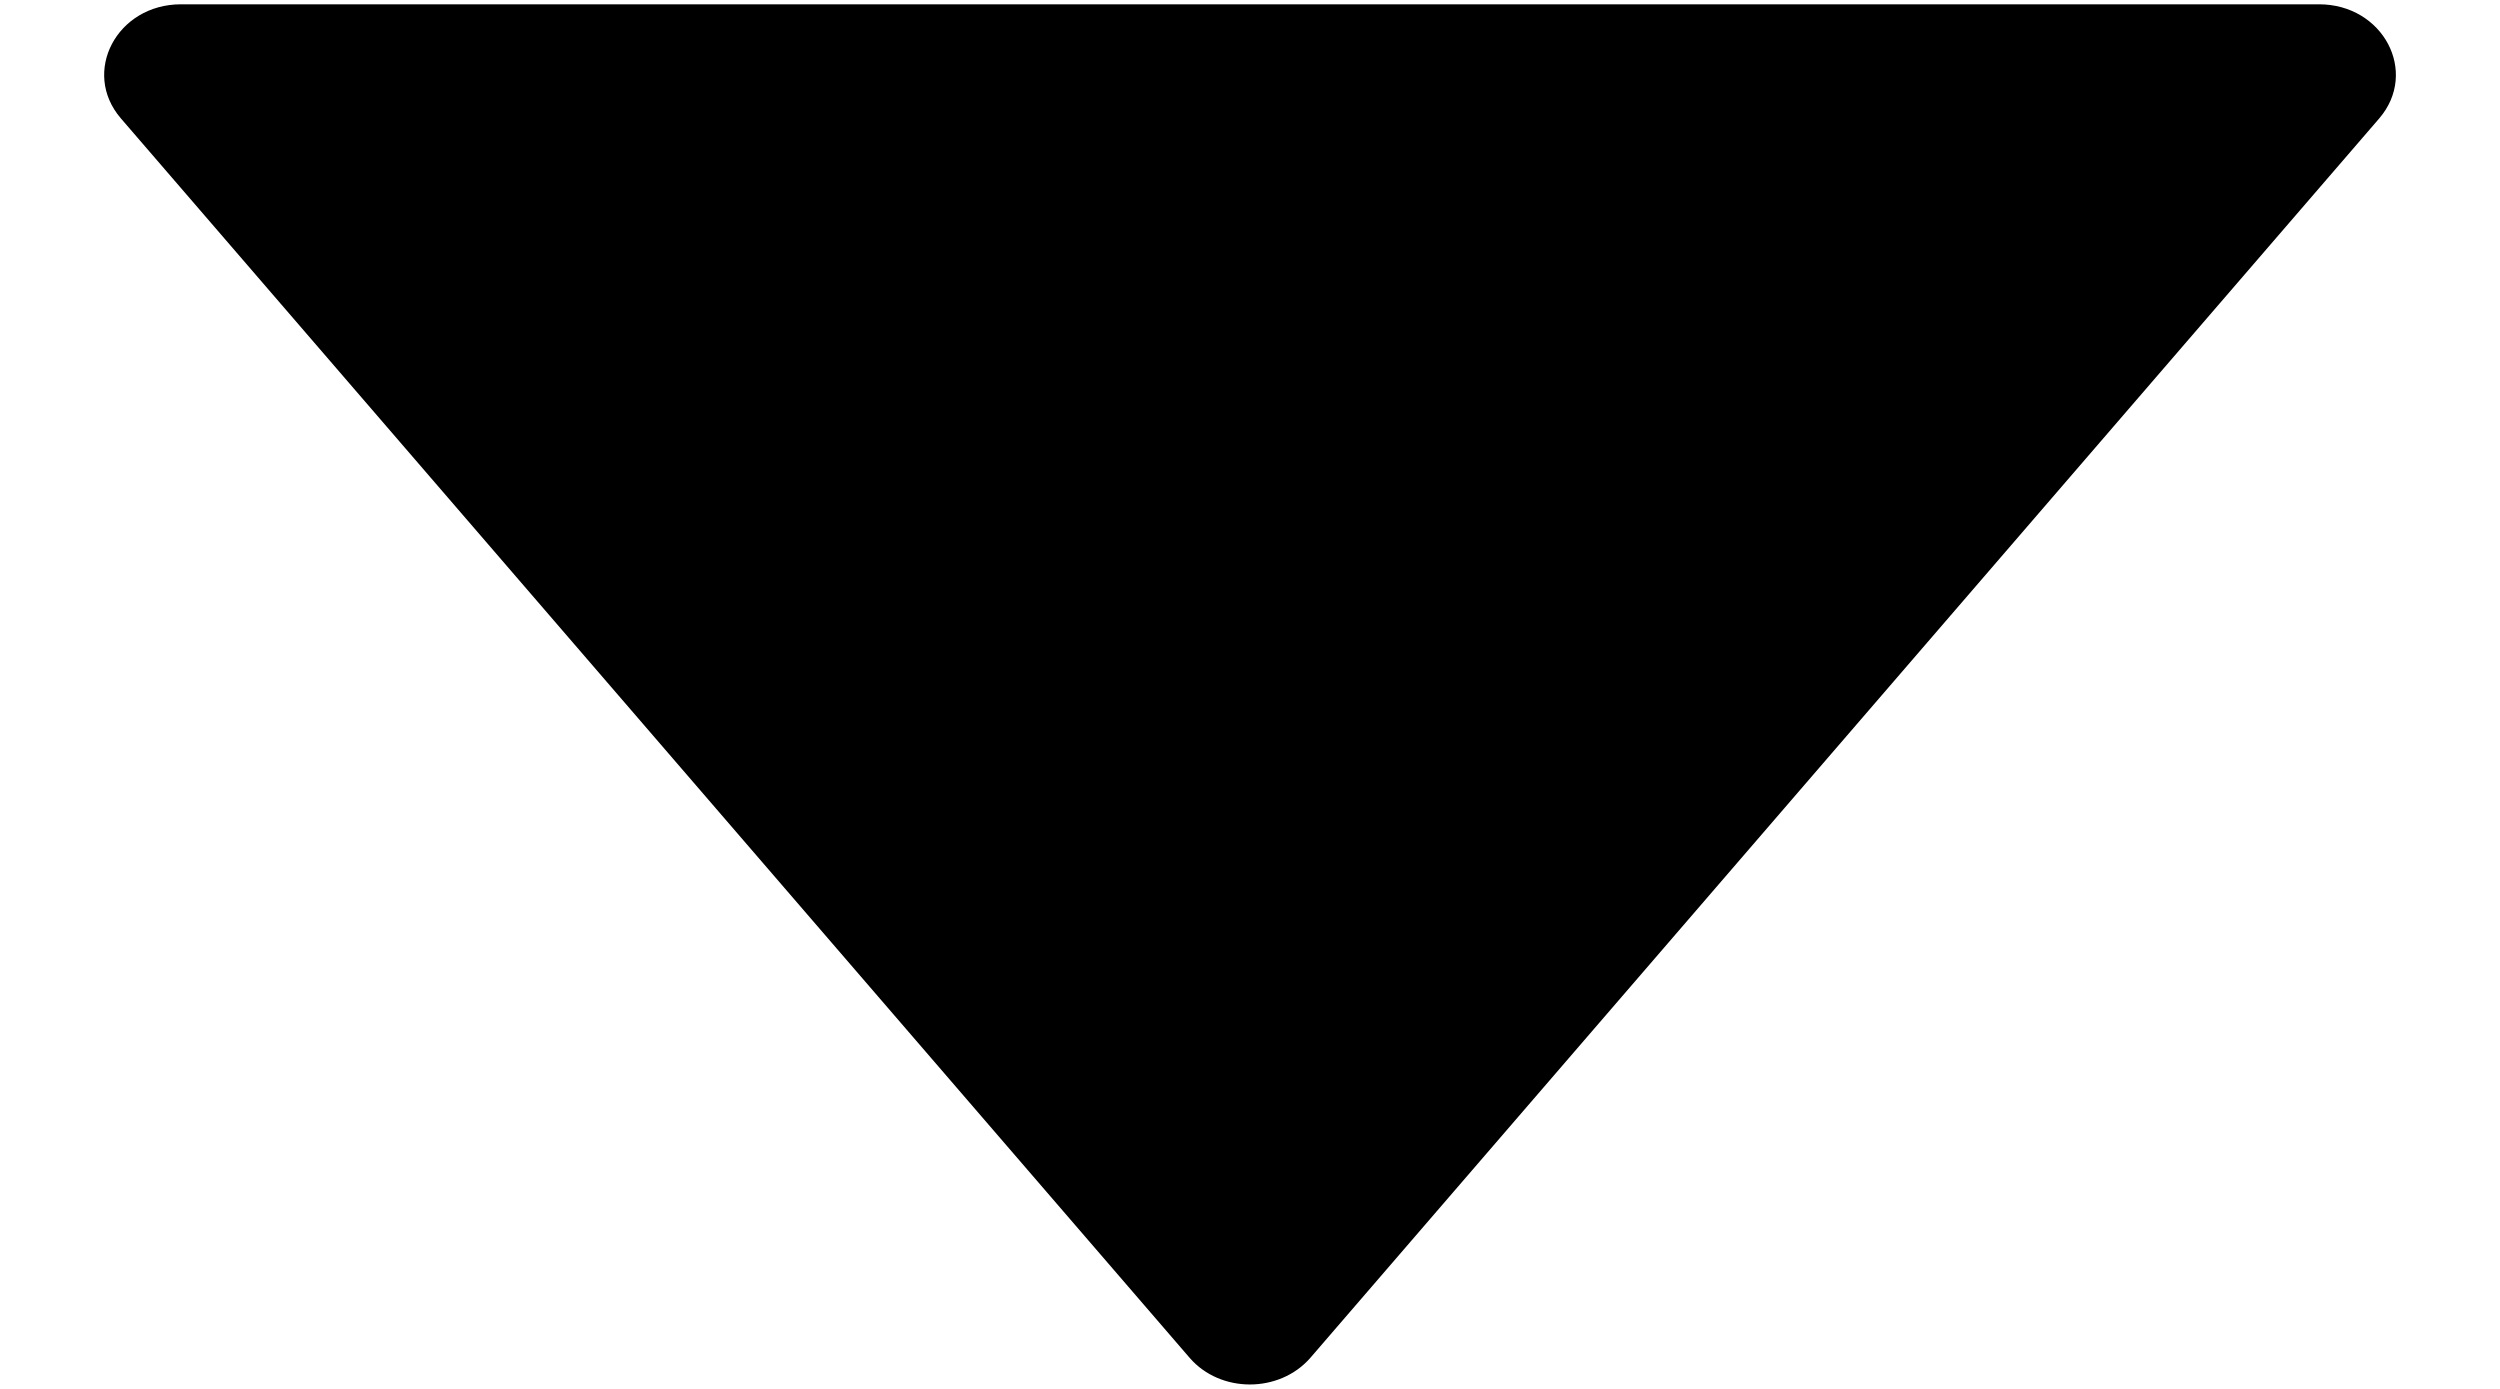
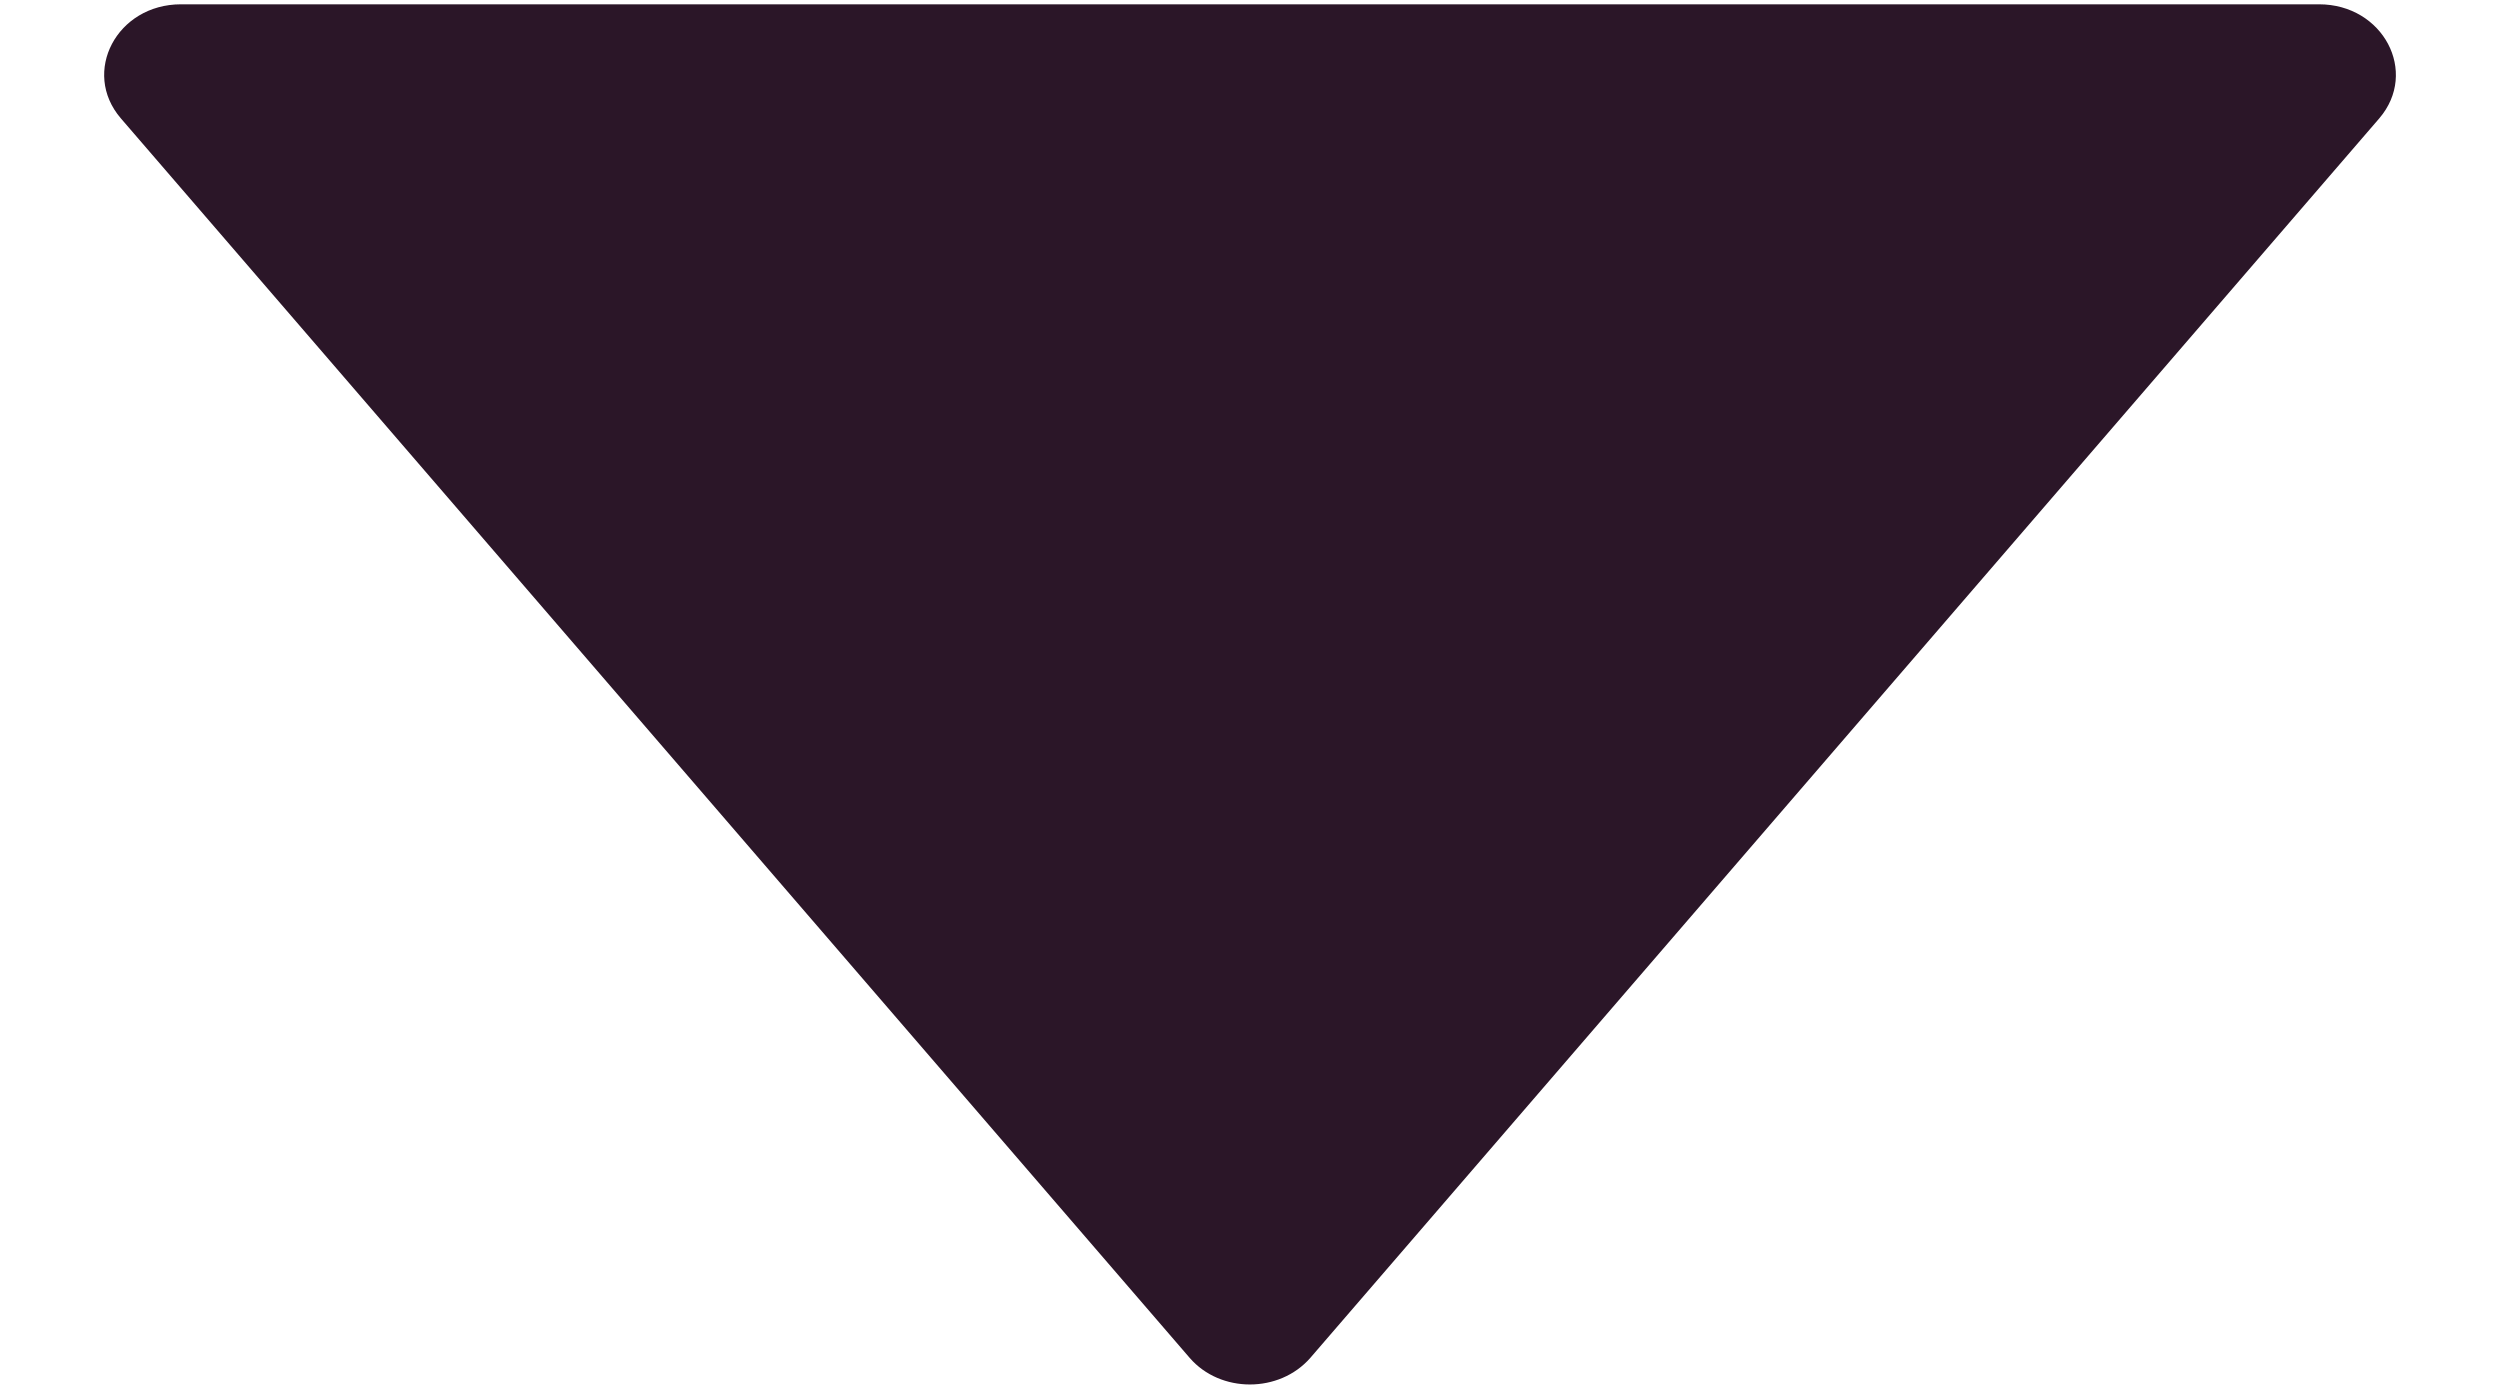
<svg xmlns="http://www.w3.org/2000/svg" width="18" height="10" viewBox="0 0 18 10" fill="none">
-   <path d="M16.697 0.031H1.303C0.841 0.031 0.584 0.519 0.87 0.852L8.566 9.777C8.787 10.032 9.211 10.032 9.434 9.777L17.131 0.852C17.416 0.519 17.159 0.031 16.697 0.031Z" fill="black" />
+   <path d="M16.697 0.031H1.303C0.841 0.031 0.584 0.519 0.87 0.852L8.566 9.777C8.787 10.032 9.211 10.032 9.434 9.777L17.131 0.852C17.416 0.519 17.159 0.031 16.697 0.031Z" fill="#2B1628" />
</svg>
